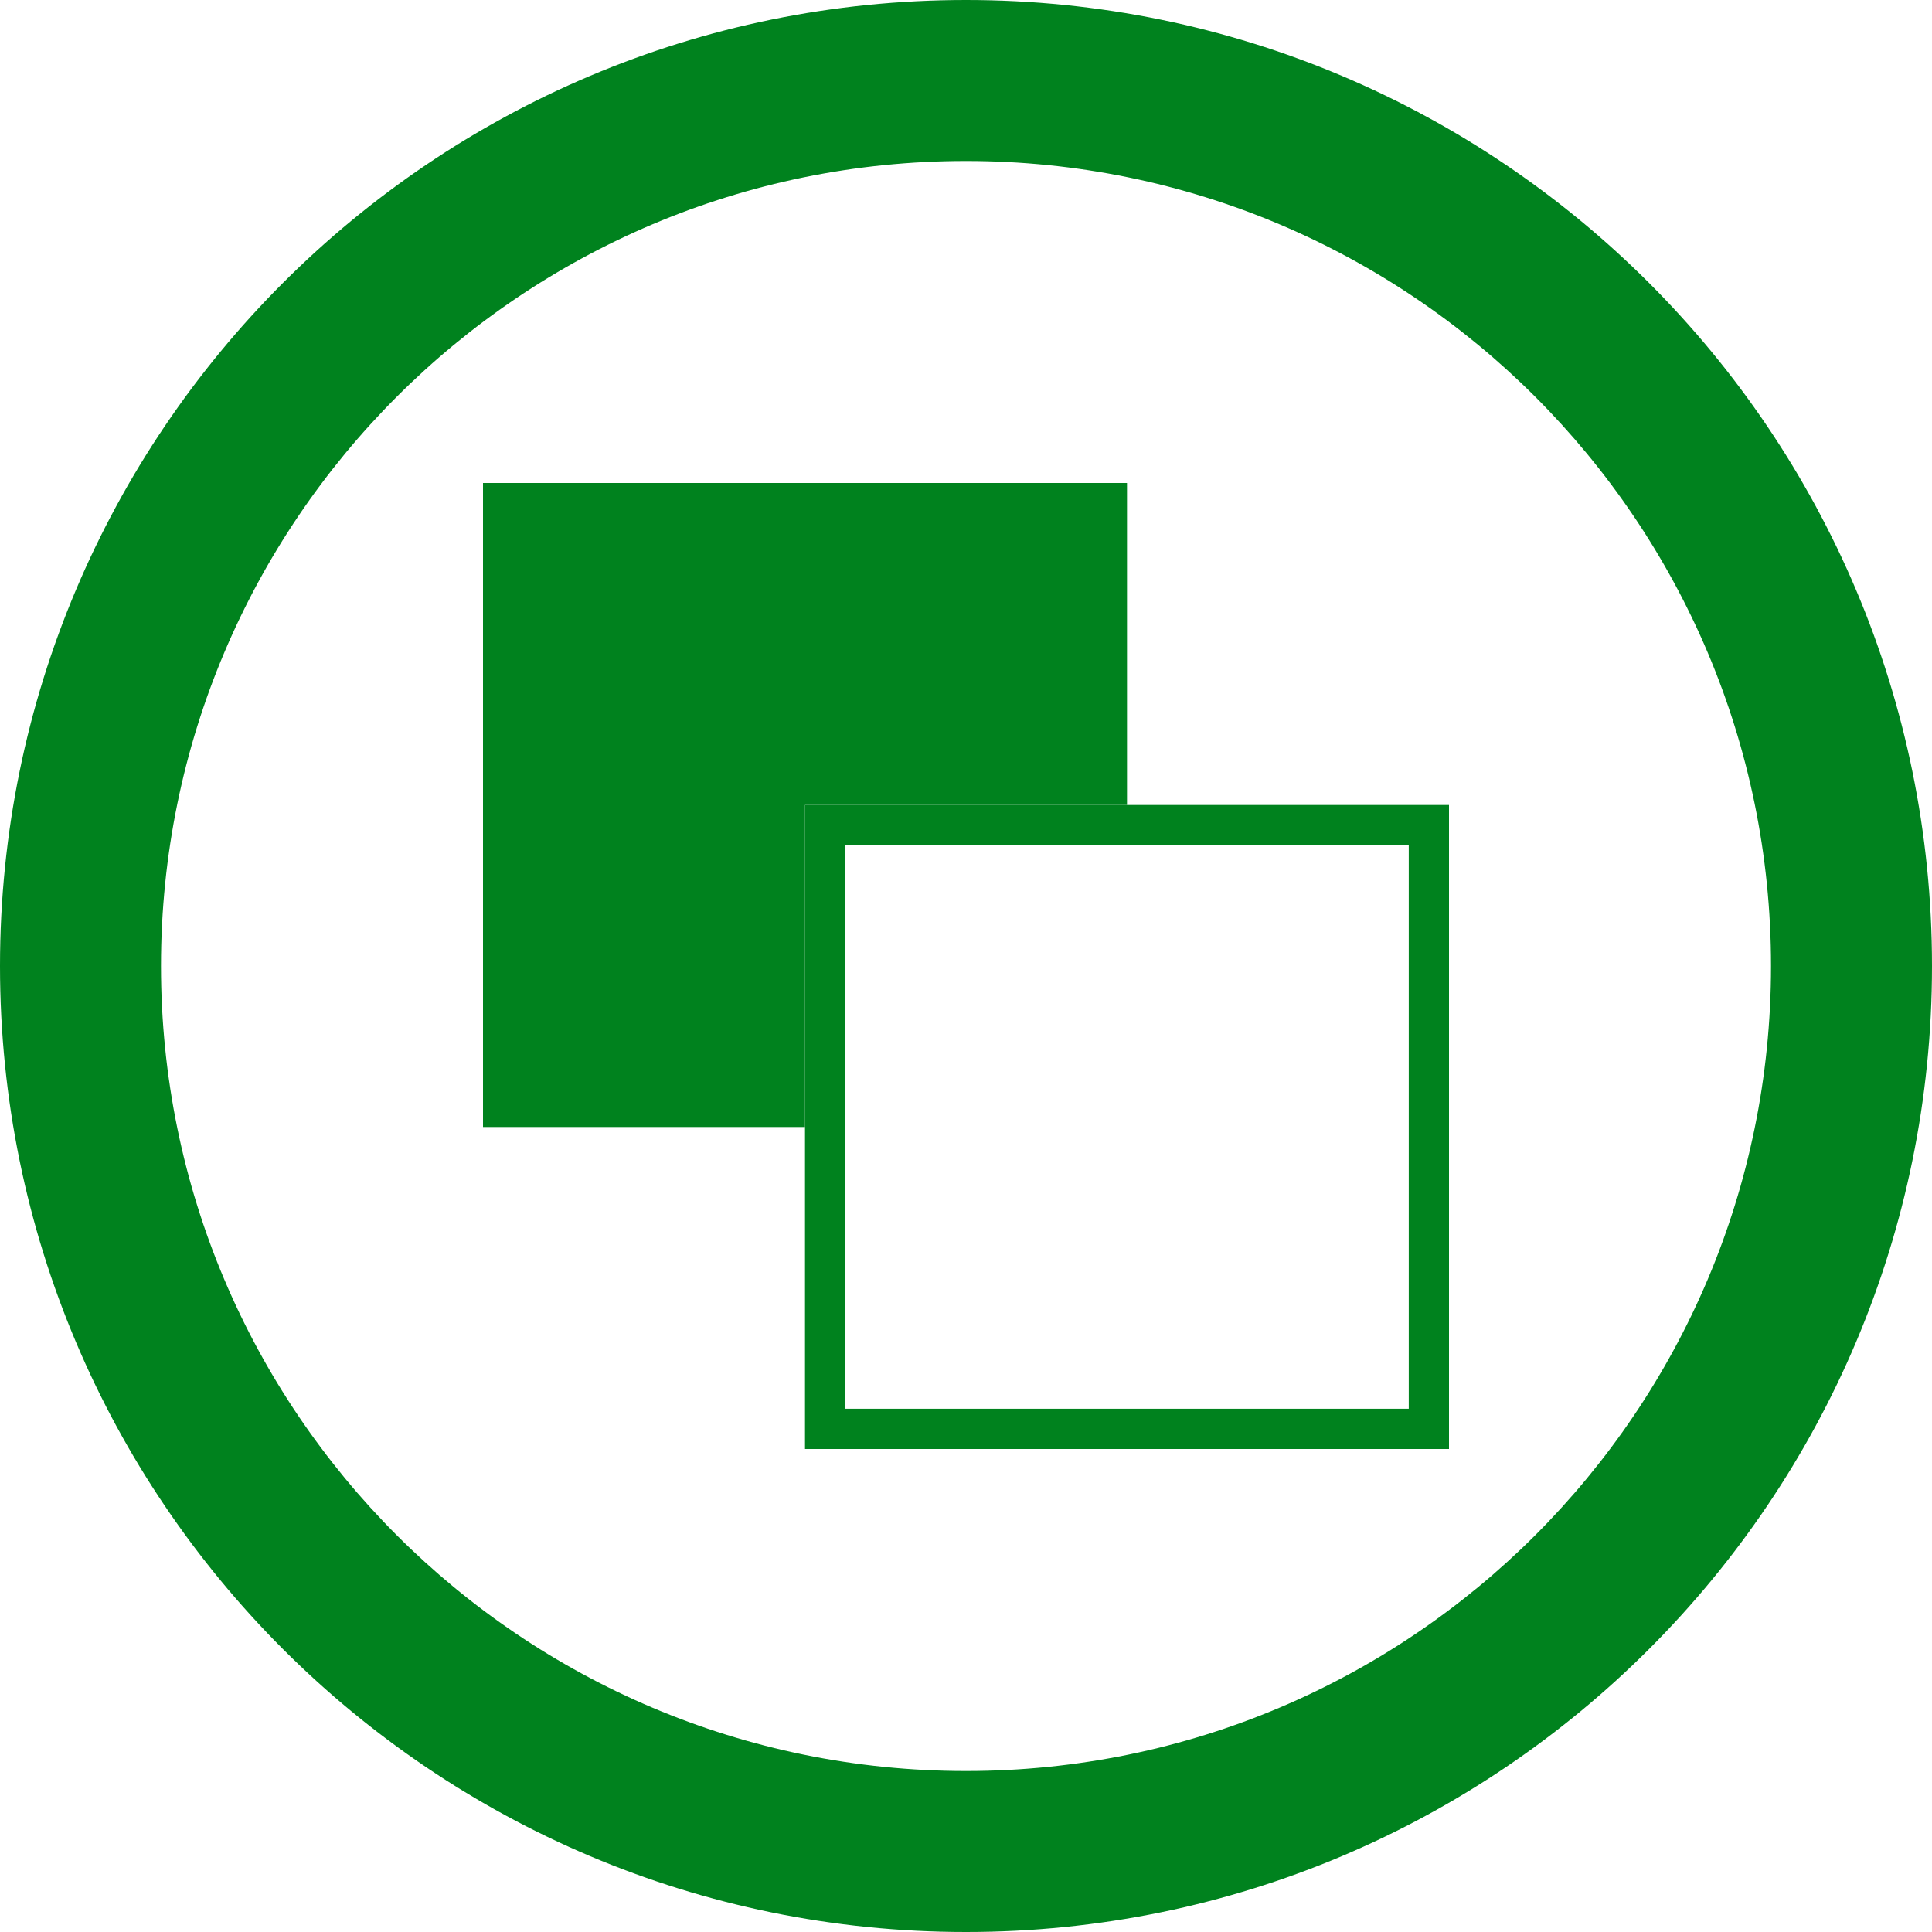
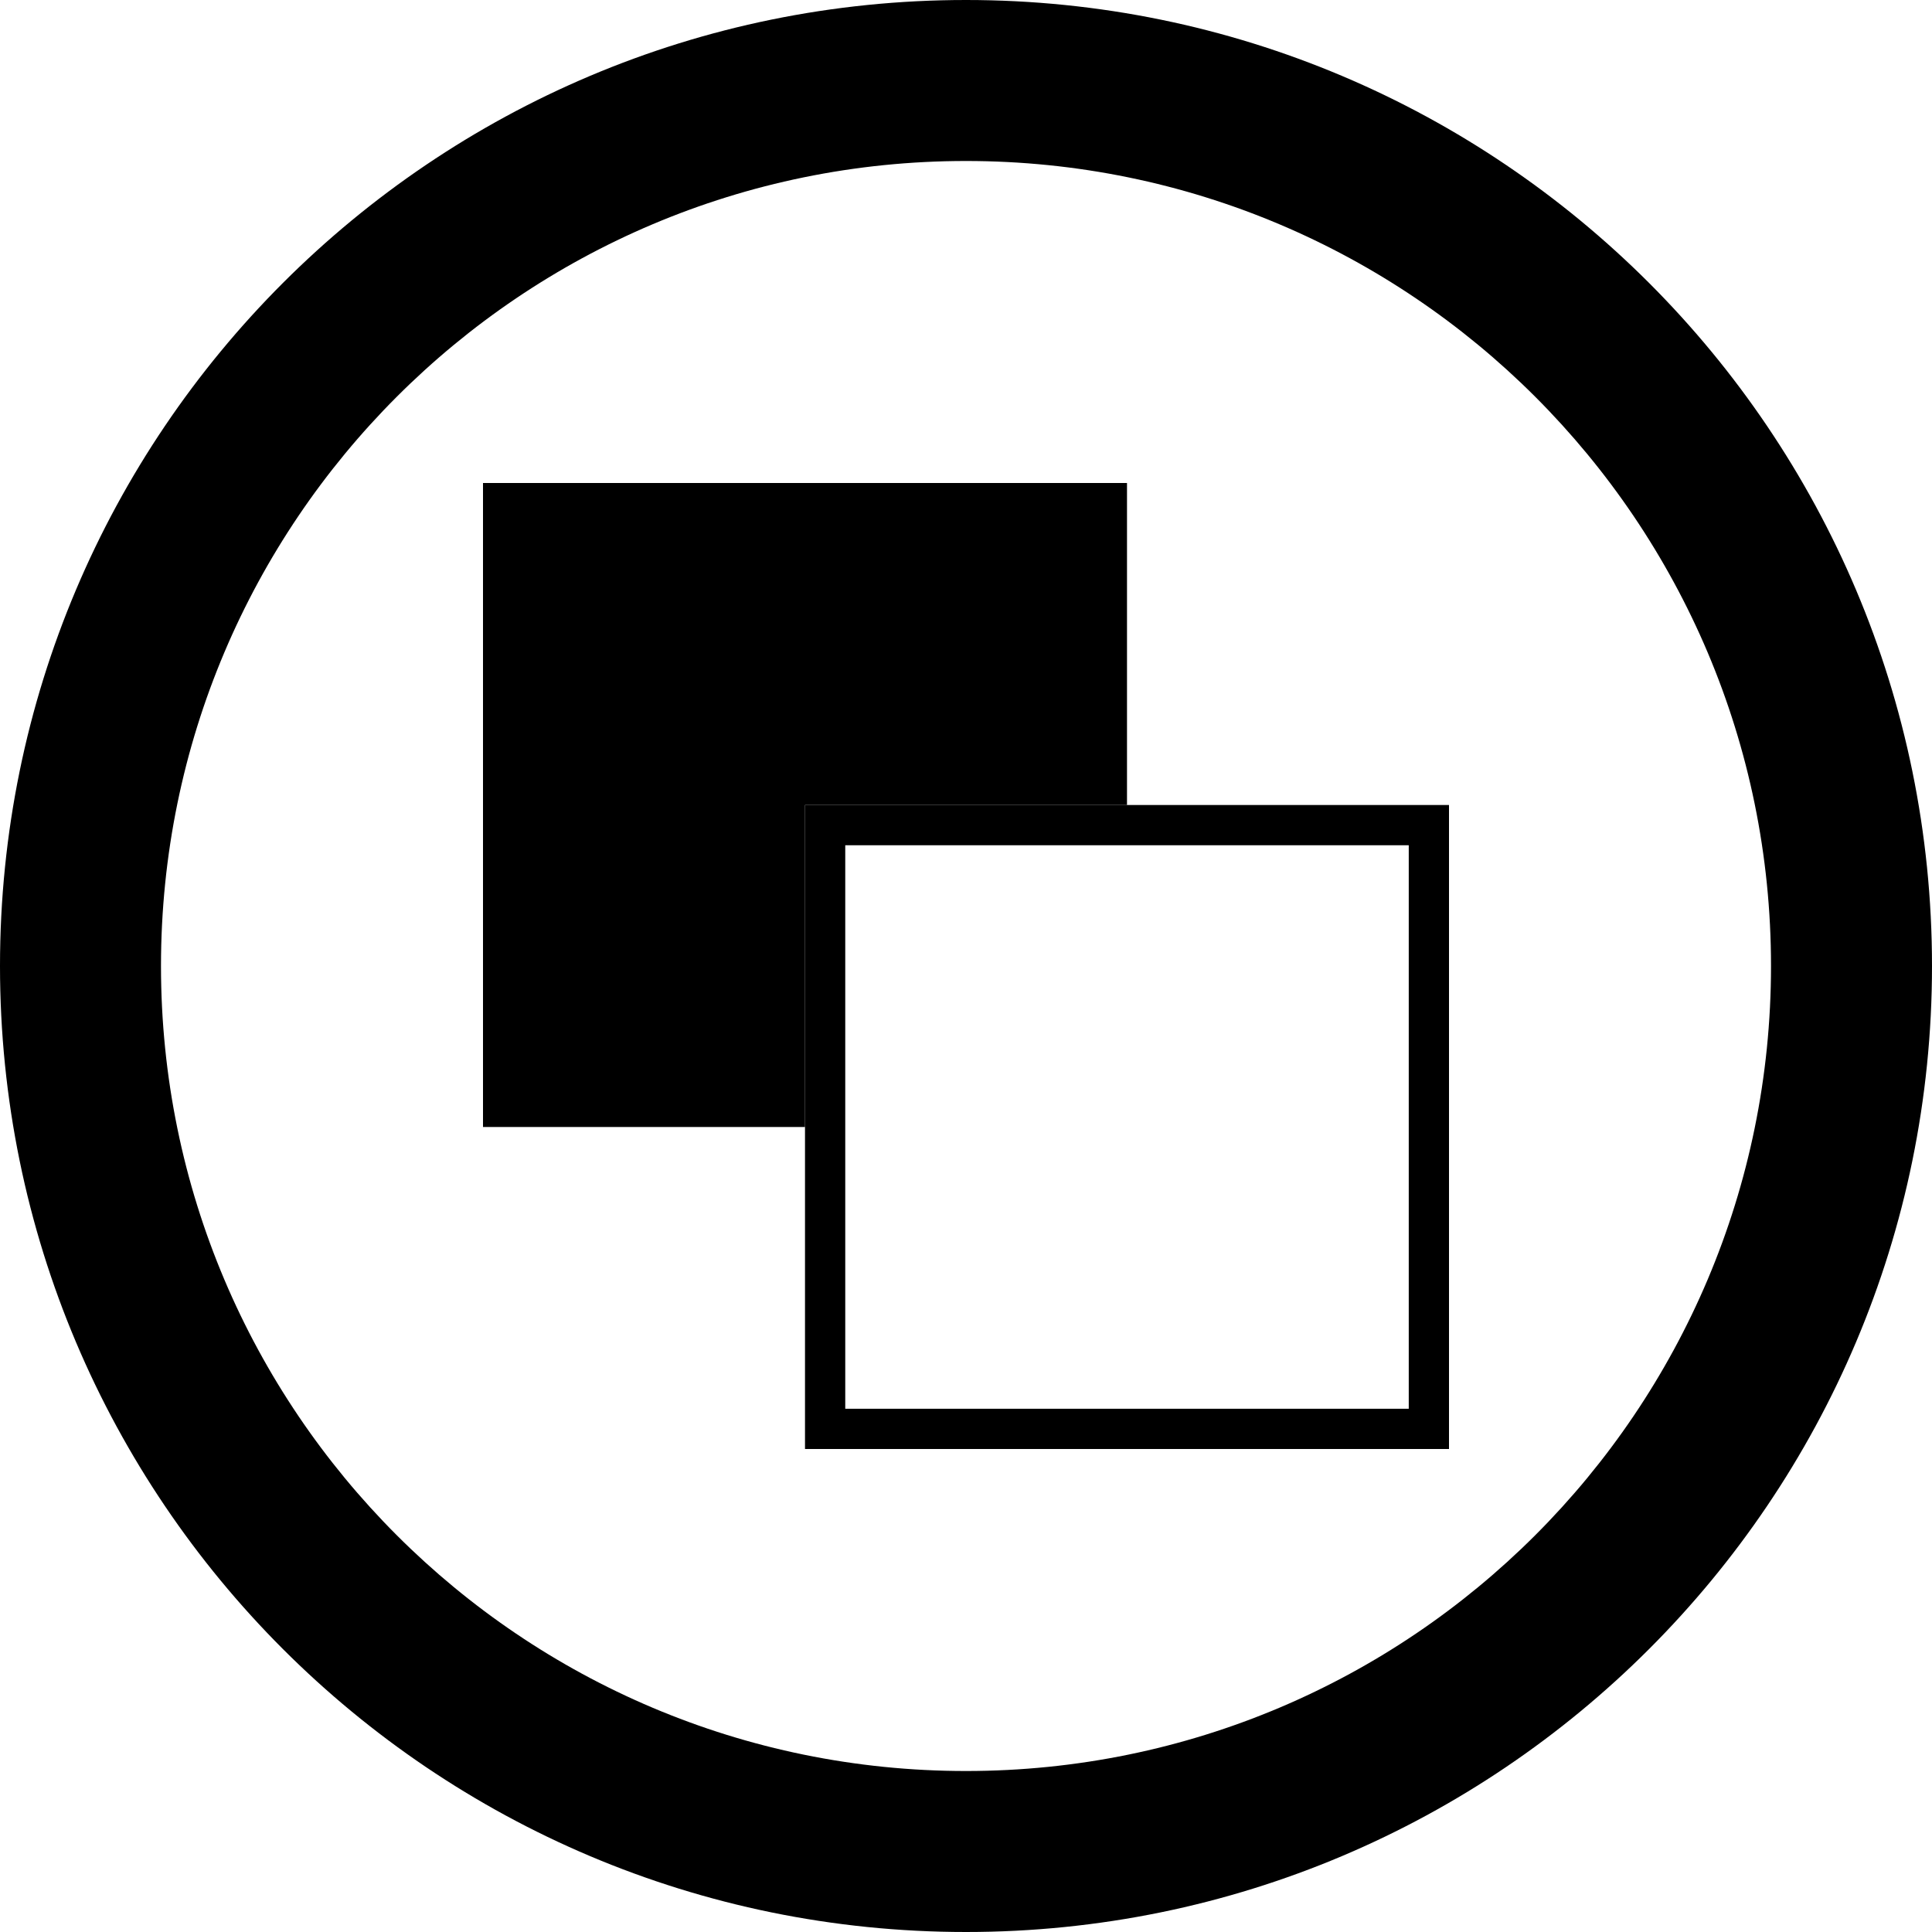
<svg xmlns="http://www.w3.org/2000/svg" xmlns:xlink="http://www.w3.org/1999/xlink" width="48" height="48" id="svg3531" version="1.1">
  <defs id="defs3533">
    <linearGradient id="linearGradient9325-9-2-1">
      <stop style="stop-color:#ffffff;stop-opacity:0.588;" offset="0" id="stop9327-9-6-9" />
      <stop style="stop-color:#ffffff;stop-opacity:0;" offset="1" id="stop9329-0-5-2" />
    </linearGradient>
    <linearGradient id="linearGradient6412">
      <stop style="stop-color:#00821e;stop-opacity:0.588;" offset="0" id="stop6414" />
      <stop id="stop6478" offset="0.4" style="stop-color:#00821e;stop-opacity:1;" />
      <stop style="stop-color:#00821e;stop-opacity:0;" offset="1" id="stop6416" />
    </linearGradient>
    <linearGradient id="linearGradient6430">
      <stop style="stop-color:#00821e;stop-opacity:1;" offset="0" id="stop6432" />
      <stop style="stop-color:#00821e;stop-opacity:0;" offset="1" id="stop6434" />
    </linearGradient>
    <linearGradient xlink:href="#linearGradient6486" id="linearGradient6492" x1="208" y1="95" x2="208" y2="104" gradientUnits="userSpaceOnUse" gradientTransform="matrix(0.7071068,0.7071068,-0.7071068,0.7071068,134.8924,-124.9239)" />
    <linearGradient id="linearGradient6486">
      <stop style="stop-color:#00821e;stop-opacity:1;" offset="0" id="stop6488" />
      <stop style="stop-color:#00821e;stop-opacity:0;" offset="1" id="stop6490" />
    </linearGradient>
  </defs>
  <g id="layer1" transform="translate(0,-16)">
-     <g style="display:inline" id="g6302-4-7-9-5" transform="translate(-7.999972,-56)">
-       <g style="fill:#00821e;fill-opacity:1;display:inline" id="g4182-7-9-9-4-8-0" transform="matrix(0.75,0,0,0.75,-106,-66)">
-         <path style="color:#000000;fill:#00821e;fill-opacity:1;fill-rule:nonzero;stroke:none;stroke-width:1.5;marker:none;visibility:visible;display:inline;overflow:visible;enable-background:accumulate" d="m 184,184 c -17.673,0 -32,14.327 -32,32 0,17.673 14.327,32 32,32 17.673,0 32,-14.327 32,-32 0,-17.673 -14.327,-32 -32,-32 z m 0,5.333 c 14.728,0 26.667,11.939 26.667,26.667 0,14.728 -11.939,26.667 -26.667,26.667 -14.728,0 -26.667,-11.939 -26.667,-26.667 0,-14.728 11.939,-26.667 26.667,-26.667 z" id="path3850-7-6-5-2-2-9" />
+     <g style="display:inline;fill:#000000" id="g6302-4-7-9-5" transform="translate(-7.999972,-56)">
+       <g style="fill:#000000;fill-opacity:1;display:inline" id="g4182-7-9-9-4-8-0" transform="matrix(0.75,0,0,0.75,-106,-66)">
+         <path style="color:#000000;fill:#000000;fill-opacity:1;fill-rule:nonzero;stroke:none;stroke-width:1.5;marker:none;visibility:visible;display:inline;overflow:visible;enable-background:accumulate" d="m 184,184 c -17.673,0 -32,14.327 -32,32 0,17.673 14.327,32 32,32 17.673,0 32,-14.327 32,-32 0,-17.673 -14.327,-32 -32,-32 z m 0,5.333 c 14.728,0 26.667,11.939 26.667,26.667 0,14.728 -11.939,26.667 -26.667,26.667 -14.728,0 -26.667,-11.939 -26.667,-26.667 0,-14.728 11.939,-26.667 26.667,-26.667 z" id="path3850-7-6-5-2-2-9" />
      </g>
    </g>
-     <path style="color:#000000;fill:#00821e;fill-opacity:1;stroke:none;stroke-width:1;marker:none;visibility:visible;display:inline;overflow:visible;enable-background:accumulate" d="m 12,28 0,16 8,0 0,-8 8,0 0,-8 z" id="rect6651-7-66" />
-     <path style="color:#000000;fill:#00821e;fill-opacity:1;stroke:none;stroke-width:1;marker:none;visibility:visible;display:inline;overflow:visible;enable-background:accumulate" d="m 20,36 0,16 16,0 0,-16 -16,0 z m 1,1 14,0 0,14 -14,0 0,-14 z" id="rect6651-7-5-0" />
+     <path style="color:#000000;fill:#000000;fill-opacity:1;stroke:none;stroke-width:1;marker:none;visibility:visible;display:inline;overflow:visible;enable-background:accumulate" d="m 12,28 0,16 8,0 0,-8 8,0 0,-8 z" id="rect6651-7-66" />
+     <path style="color:#000000;fill:#000000;fill-opacity:1;stroke:none;stroke-width:1;marker:none;visibility:visible;display:inline;overflow:visible;enable-background:accumulate" d="m 20,36 0,16 16,0 0,-16 -16,0 z m 1,1 14,0 0,14 -14,0 0,-14 z" id="rect6651-7-5-0" />
  </g>
</svg>
